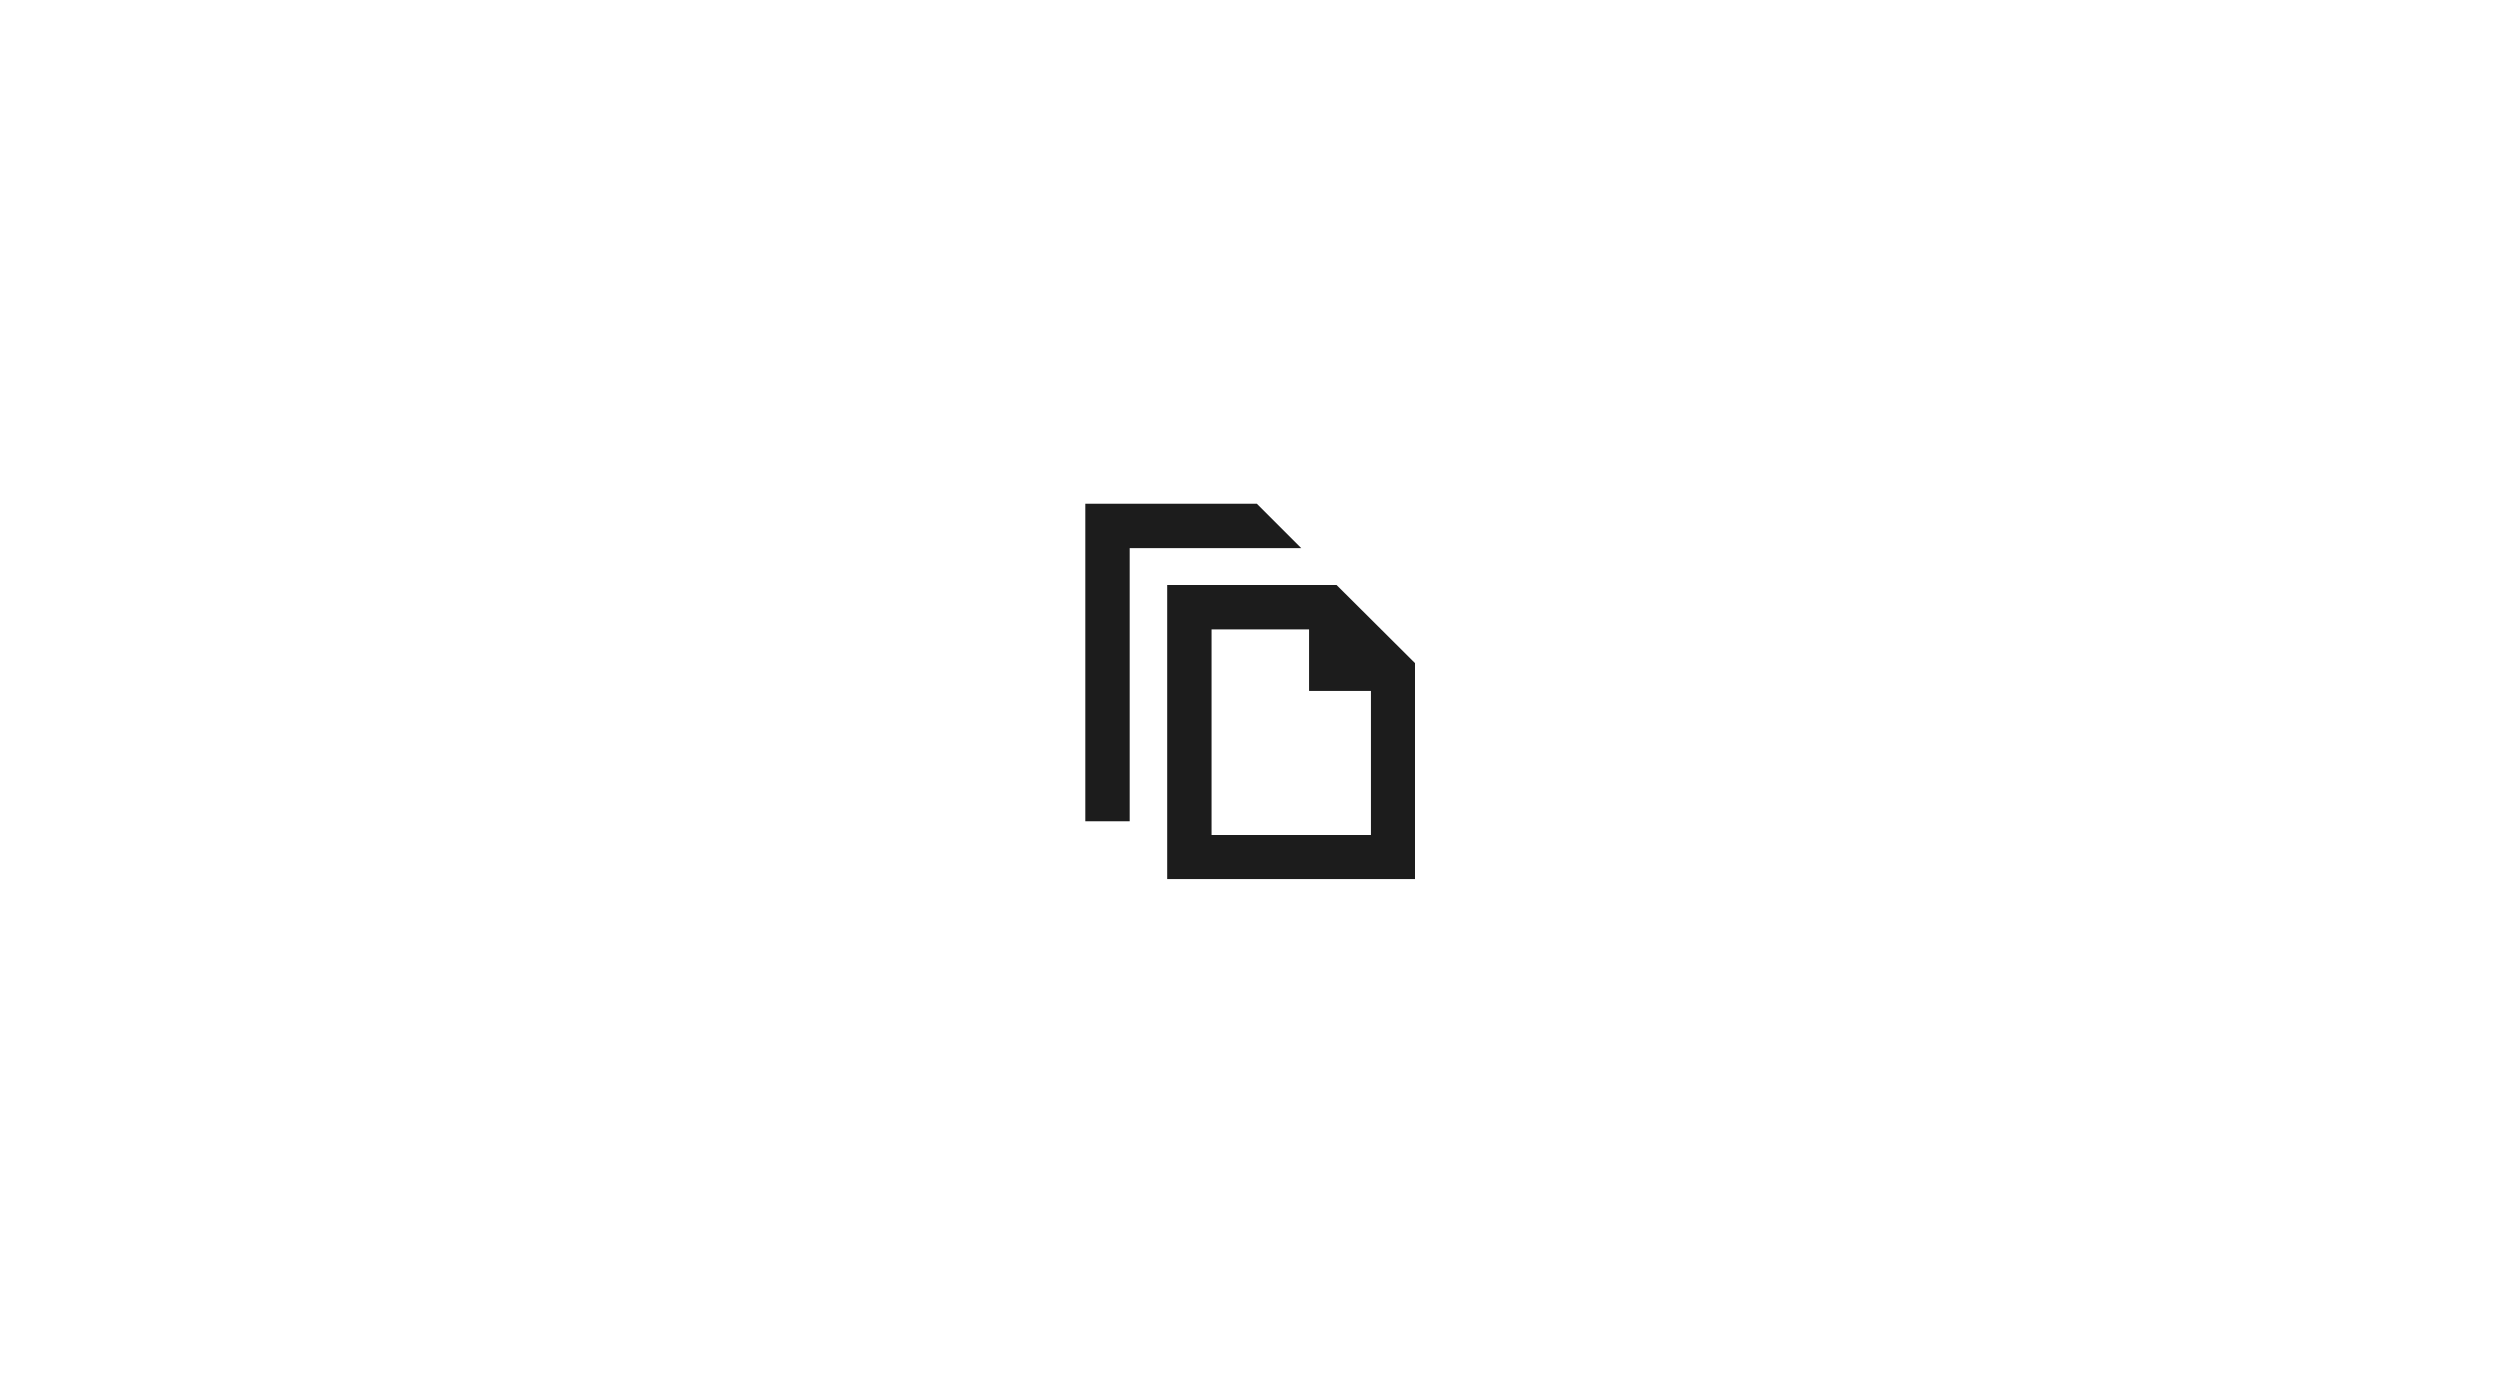
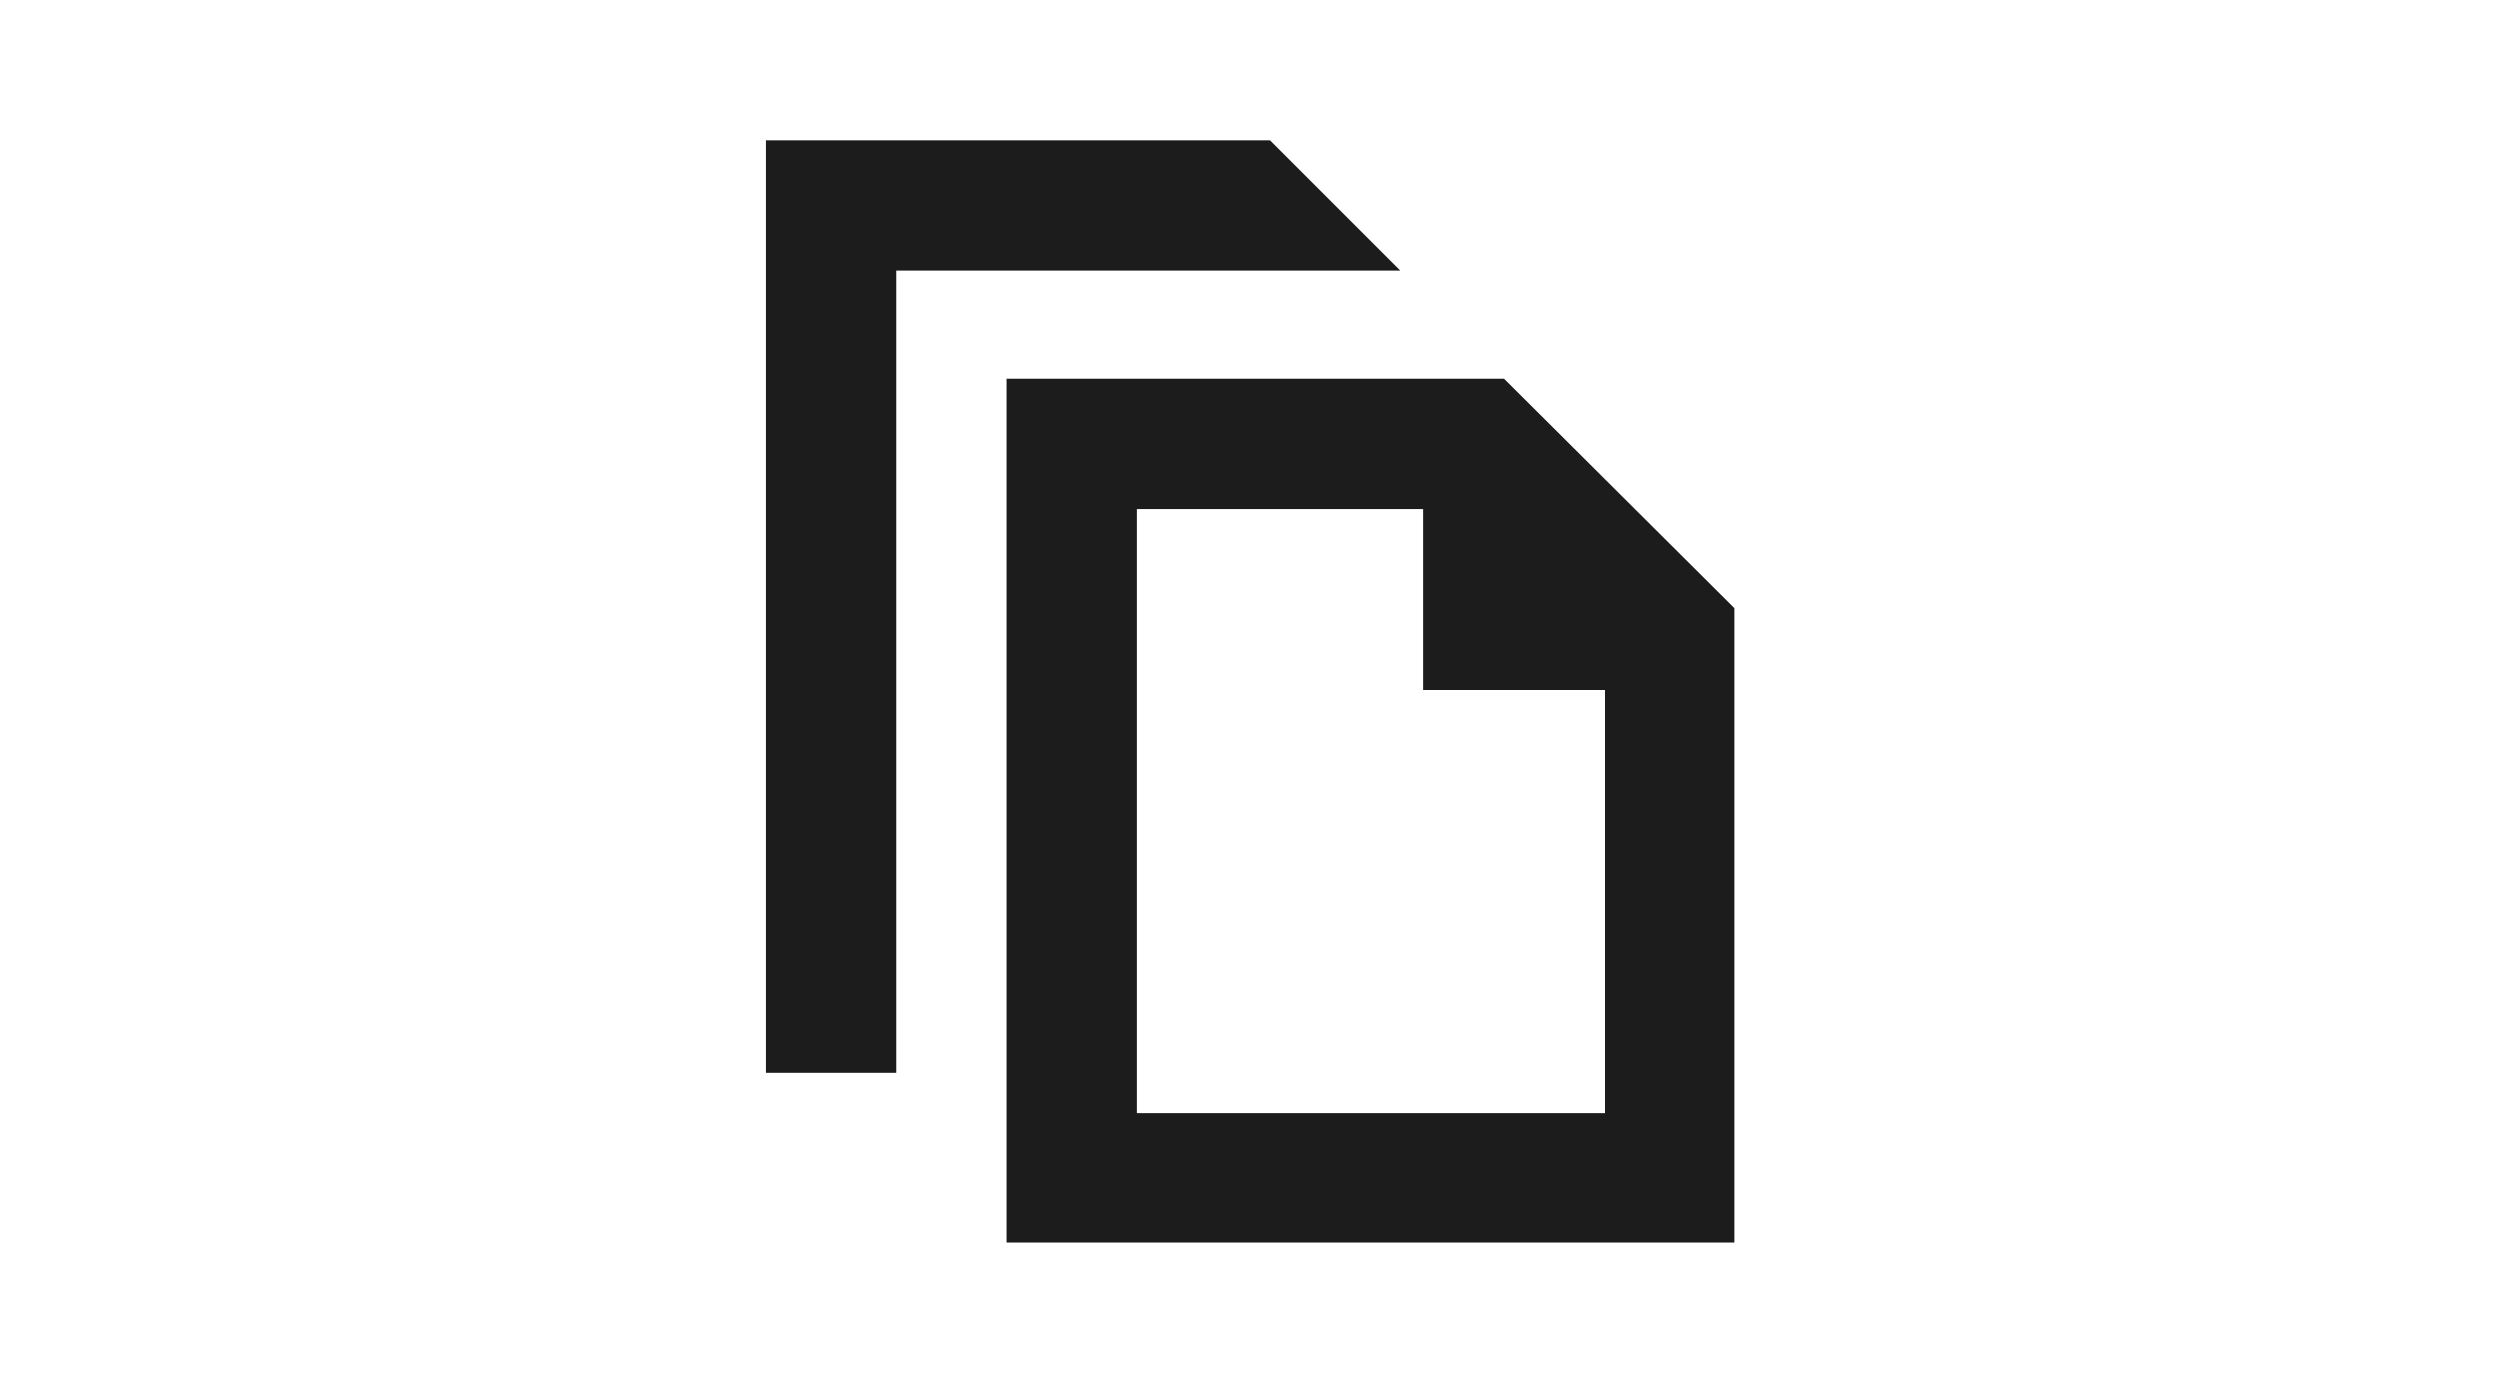
<svg xmlns="http://www.w3.org/2000/svg" version="1.1" id="Layer_1" x="0px" y="0px" viewBox="0 0 800 440" enable-background="new 0 0 800 440" xml:space="preserve">
-   <path id="multi-files-4-icon" fill="#1C1C1C" d="M402.2,161.2h-54.9v101.6h14.2v-87.4h54.9L402.2,161.2z M418.9,201.4v19.7h19.8  v46.1h-51v-65.8H418.9 M427.7,187.2h-54.2v94.1h79.3v-69.1L427.7,187.2z" />
+   <path id="multi-files-4-icon" fill="#1C1C1C" d="M406.4,44.9H245.1v298.4h41.7V86.6h161.3L406.4,44.9z M455.4,162.9v57.9h58.2v135.4  H363.8V162.9L455.4,162.9 M481.3,121.2H322.1v276.4H555v-203L481.3,121.2z" />
</svg>
